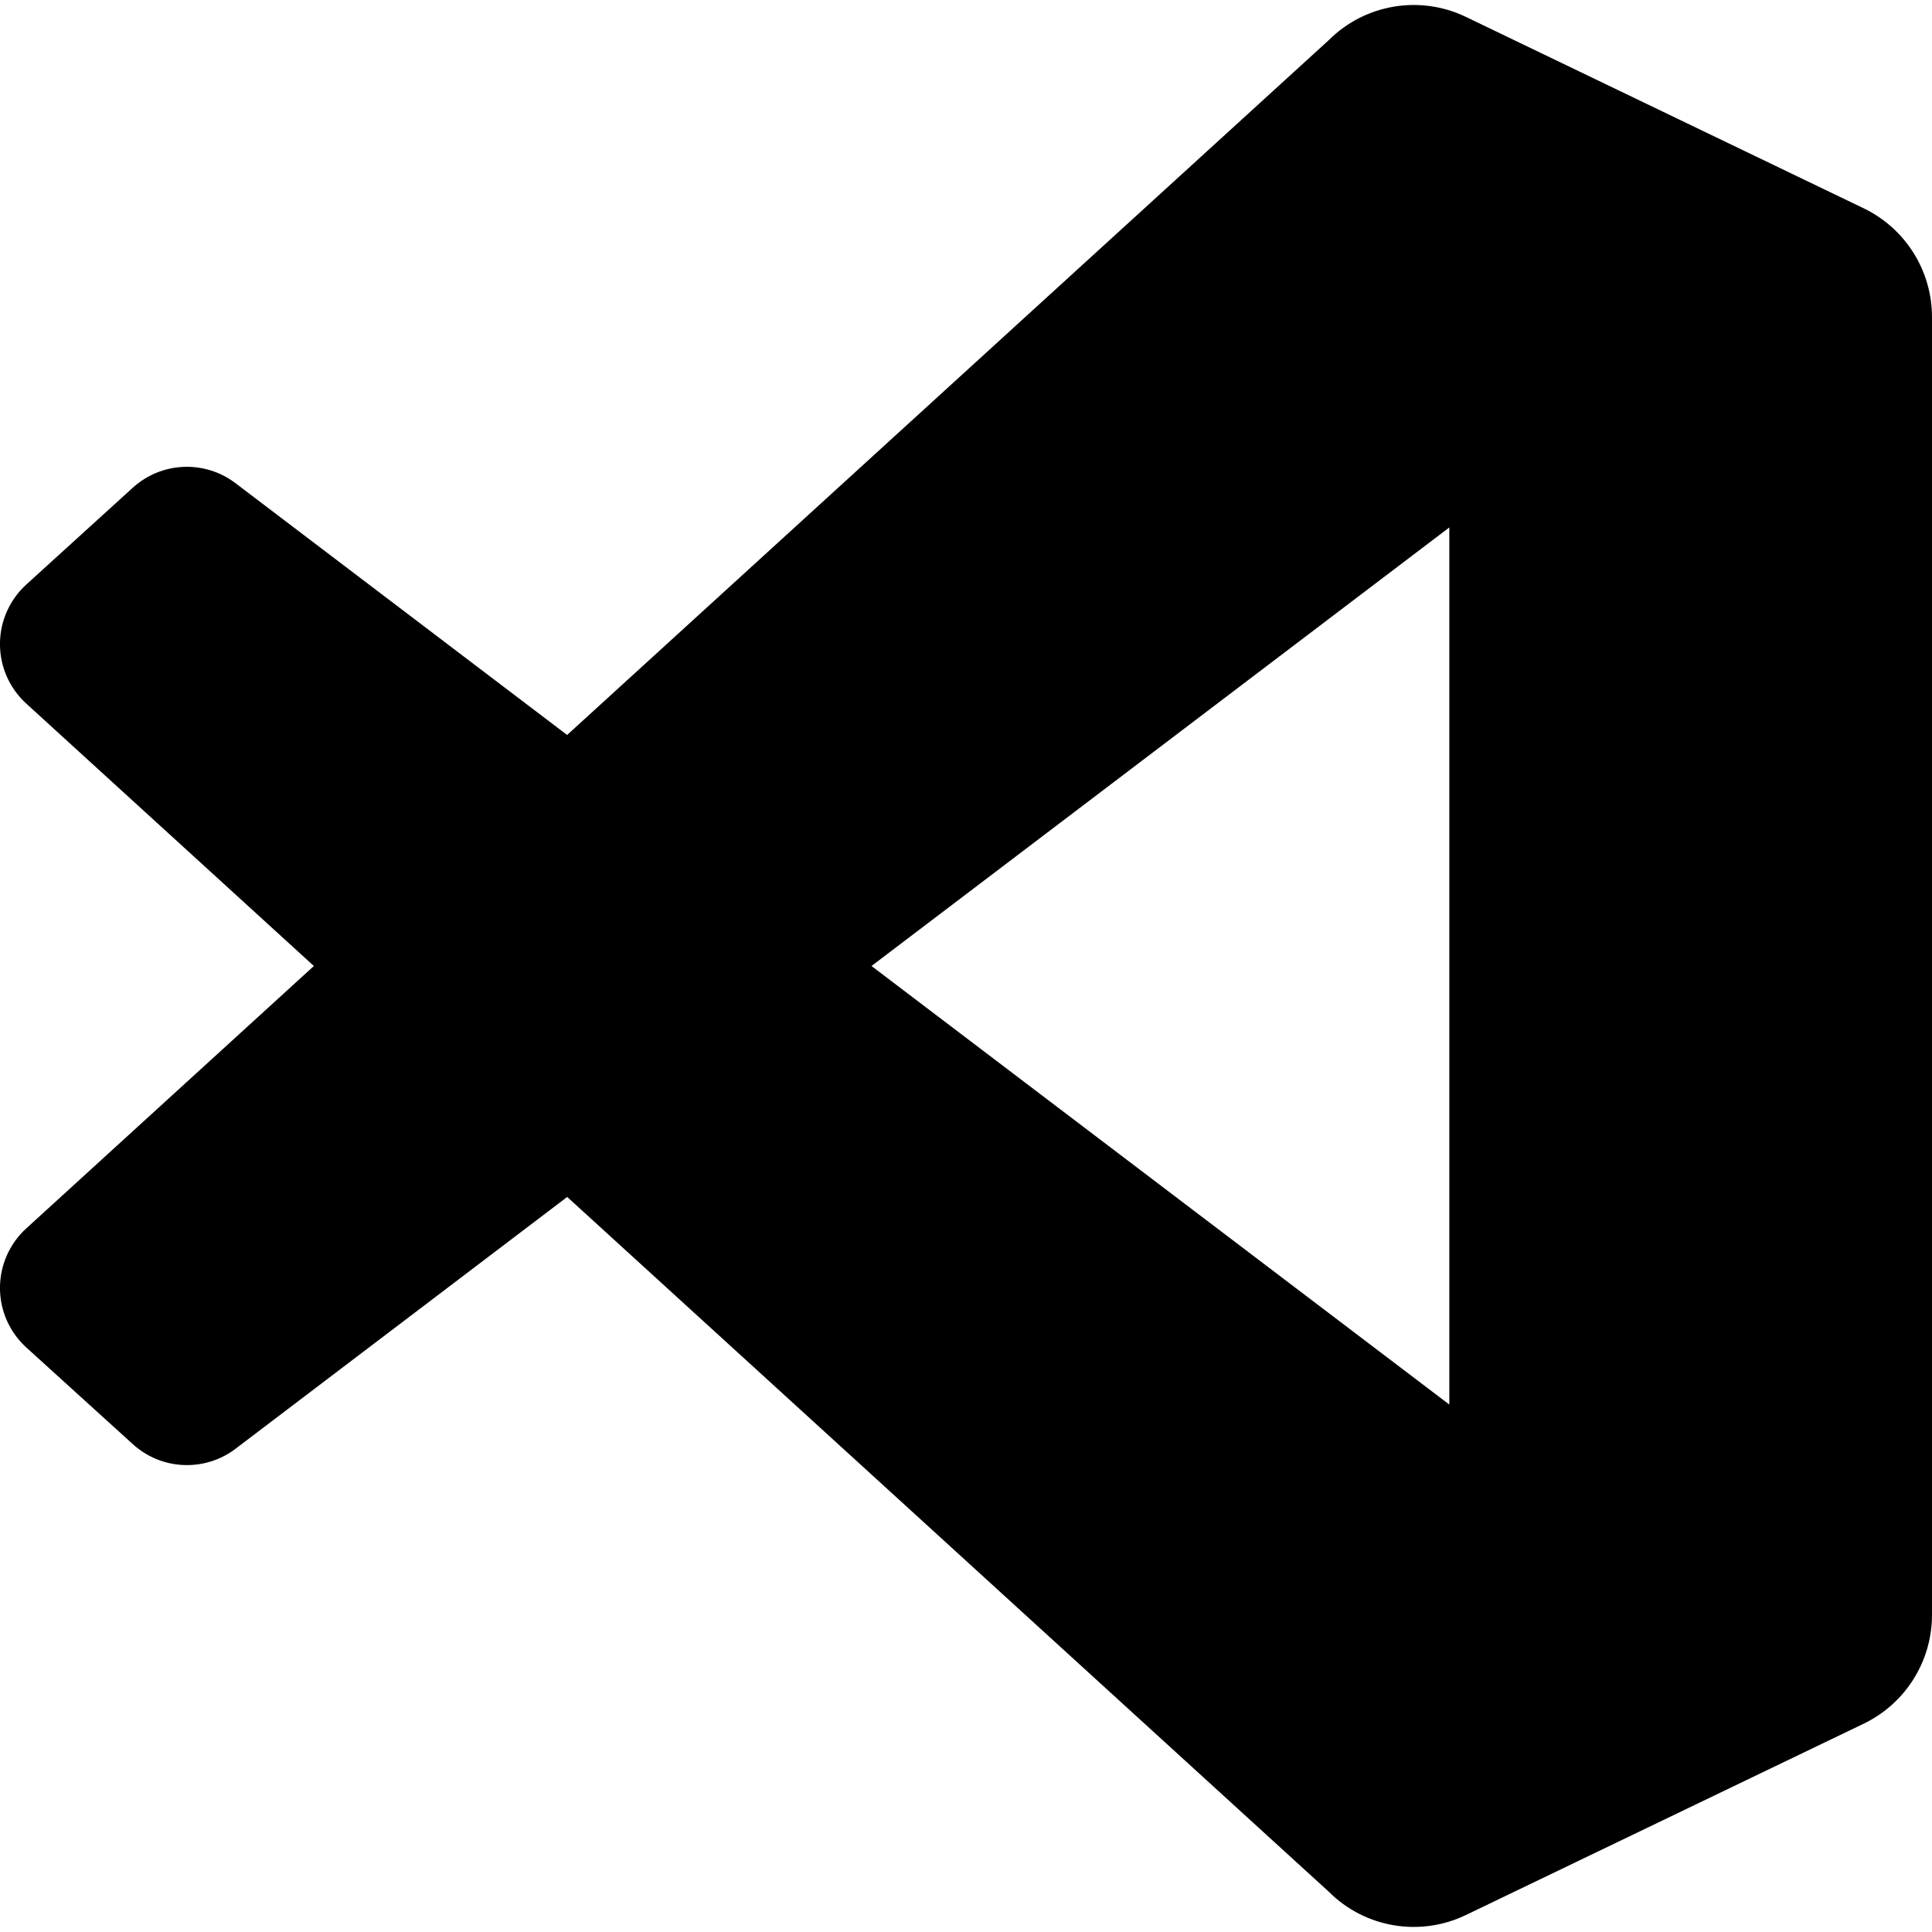
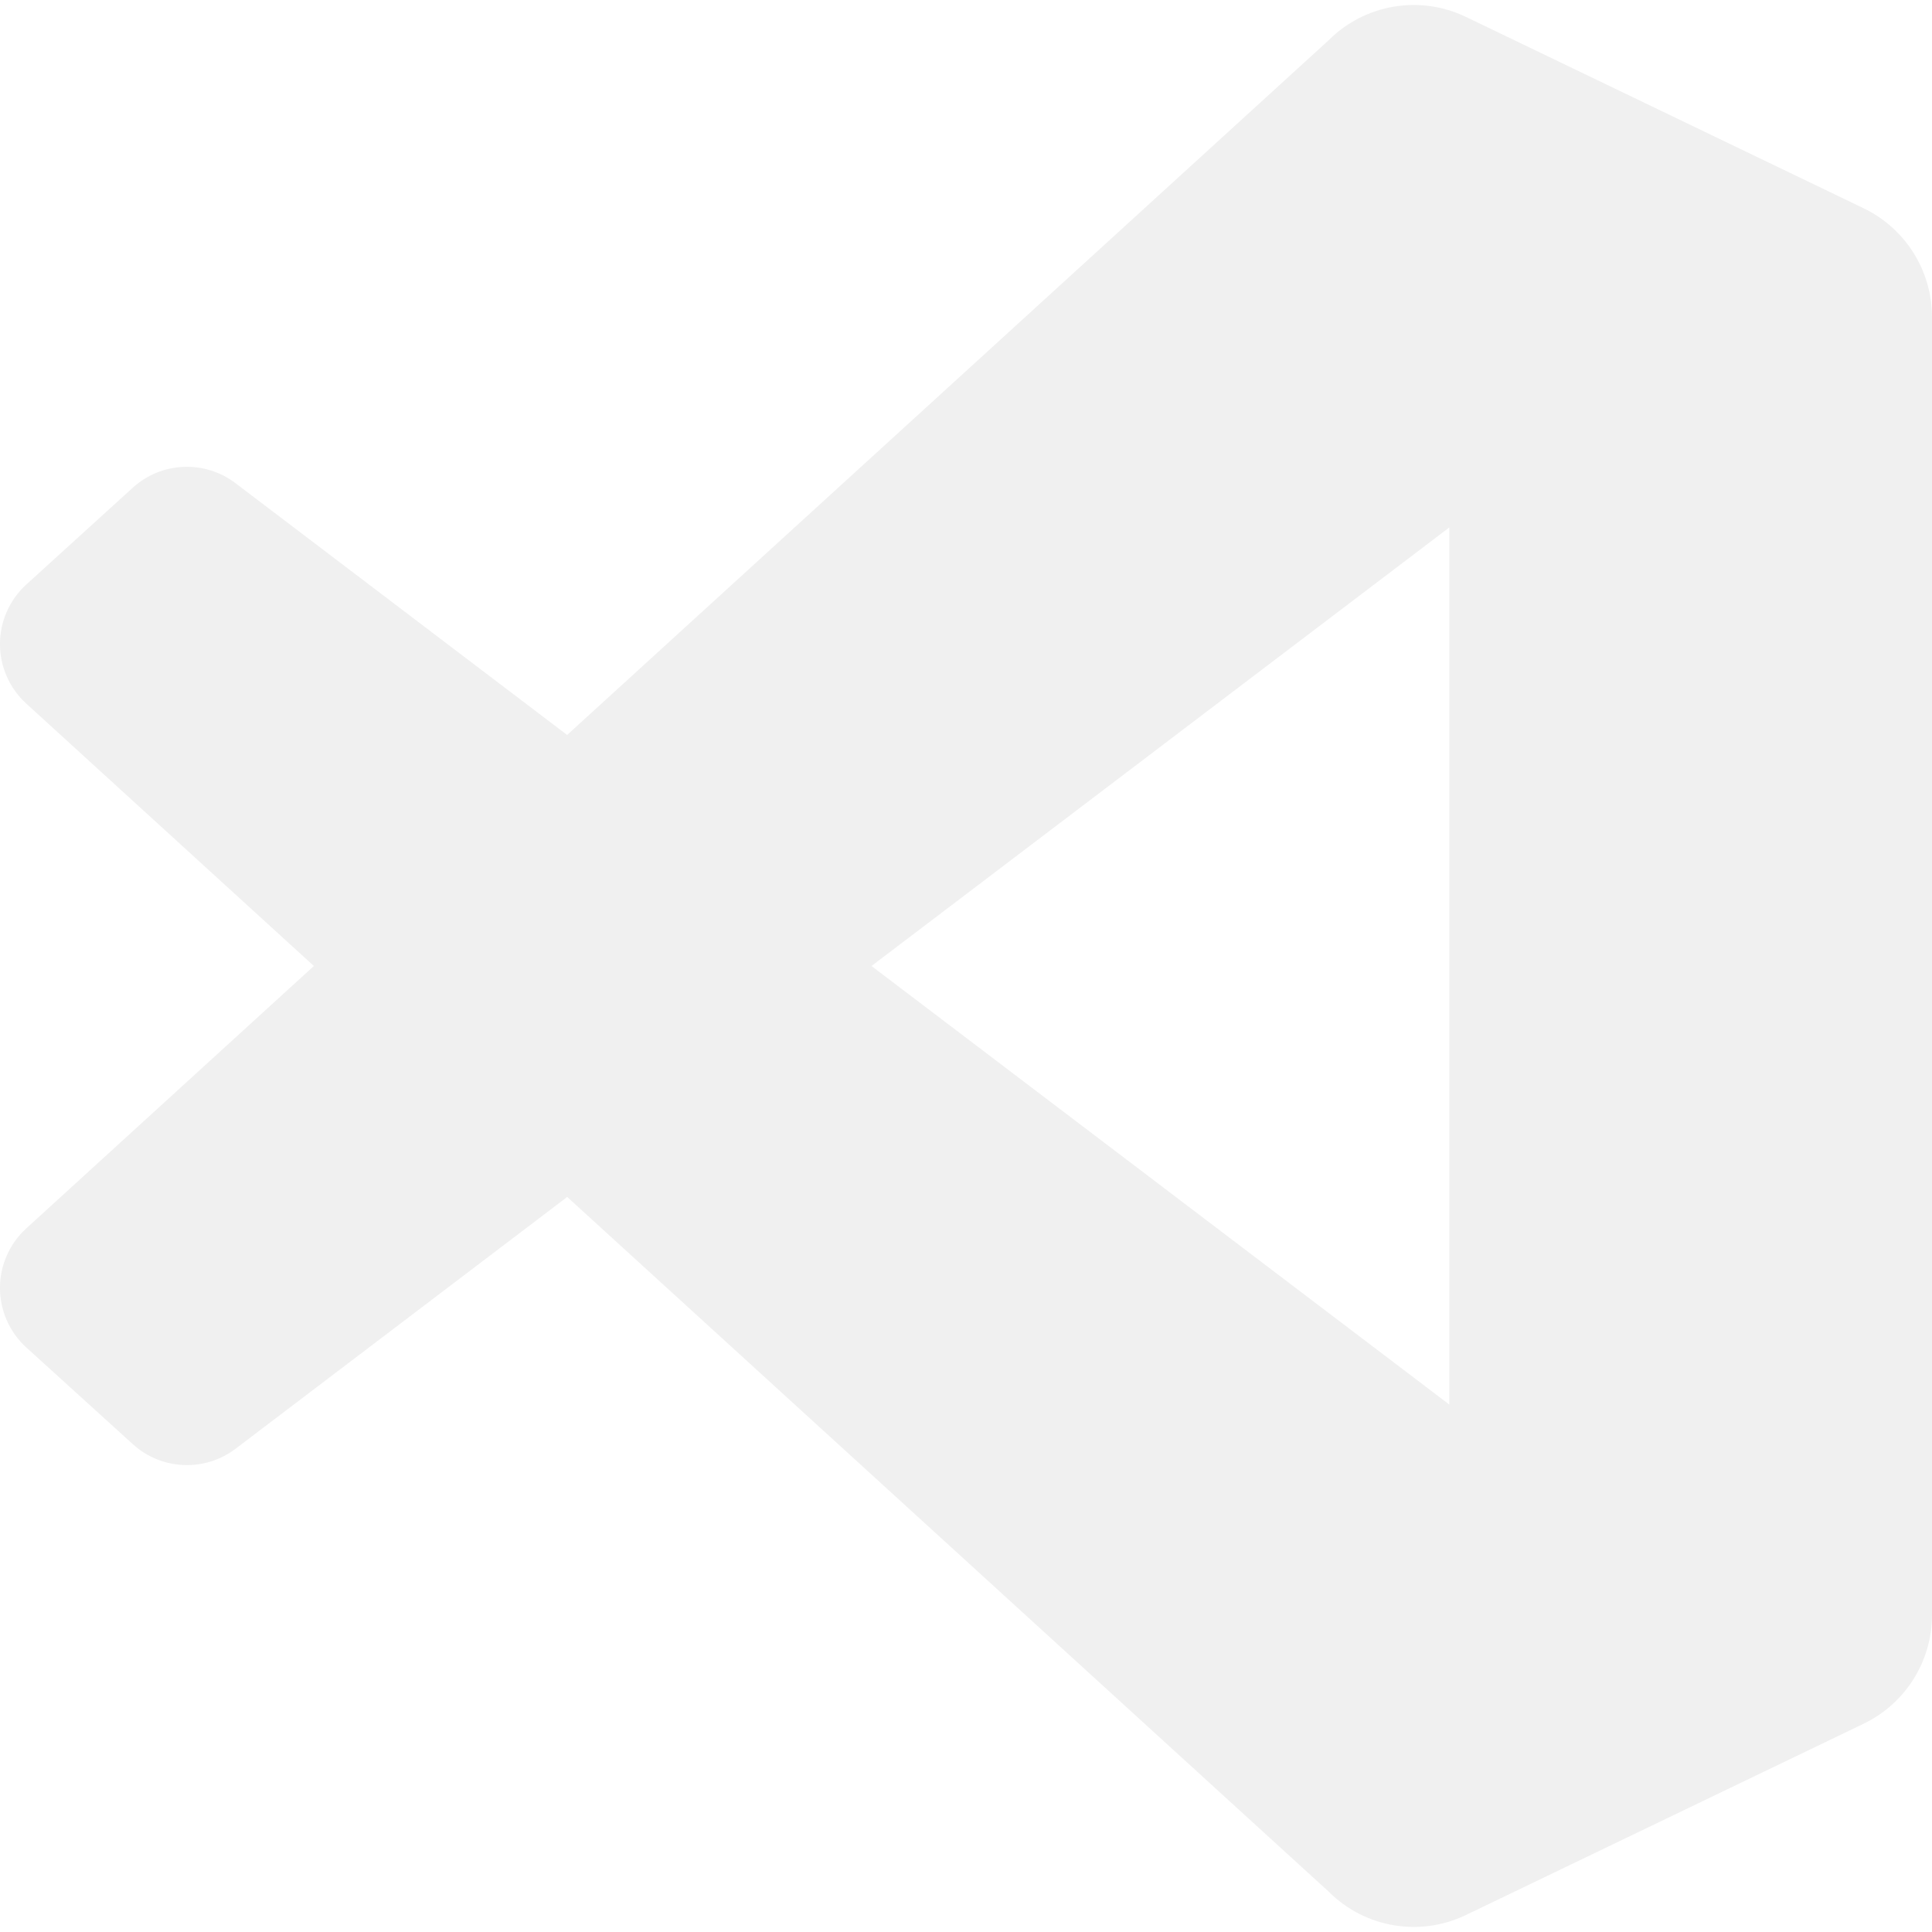
<svg xmlns="http://www.w3.org/2000/svg" role="img" viewBox="0 0 24 24">
-   <path d="M23.15 2.587L18.21.21a1.494 1.494 0 0 0-1.705.29l-9.46 8.63-4.12-3.128a.999.999 0 0 0-1.276.057L.327 7.261A1 1 0 0 0 .326 8.74L3.899 12 .326 15.26a1 1 0 0 0 .001 1.479L1.65 17.94a.999.999 0 0 0 1.276.057l4.12-3.128 9.46 8.63a1.492 1.492 0 0 0 1.704.29l4.942-2.377A1.5 1.5 0 0 0 24 20.06V3.939a1.5 1.5 0 0 0-.85-1.352zm-5.146 14.861L10.826 12l7.178-5.448v10.896z" />
+   <path d="M23.15 2.587L18.21.21a1.494 1.494 0 0 0-1.705.29l-9.46 8.63-4.12-3.128a.999.999 0 0 0-1.276.057L.327 7.261A1 1 0 0 0 .326 8.74L3.899 12 .326 15.26a1 1 0 0 0 .001 1.479L1.65 17.94a.999.999 0 0 0 1.276.057l4.12-3.128 9.46 8.63a1.492 1.492 0 0 0 1.704.29l4.942-2.377A1.5 1.5 0 0 0 24 20.06V3.939a1.5 1.5 0 0 0-.85-1.352zm-5.146 14.861L10.826 12l7.178-5.448v10.896z" fill="rgb(240,240,240)" />
</svg>
